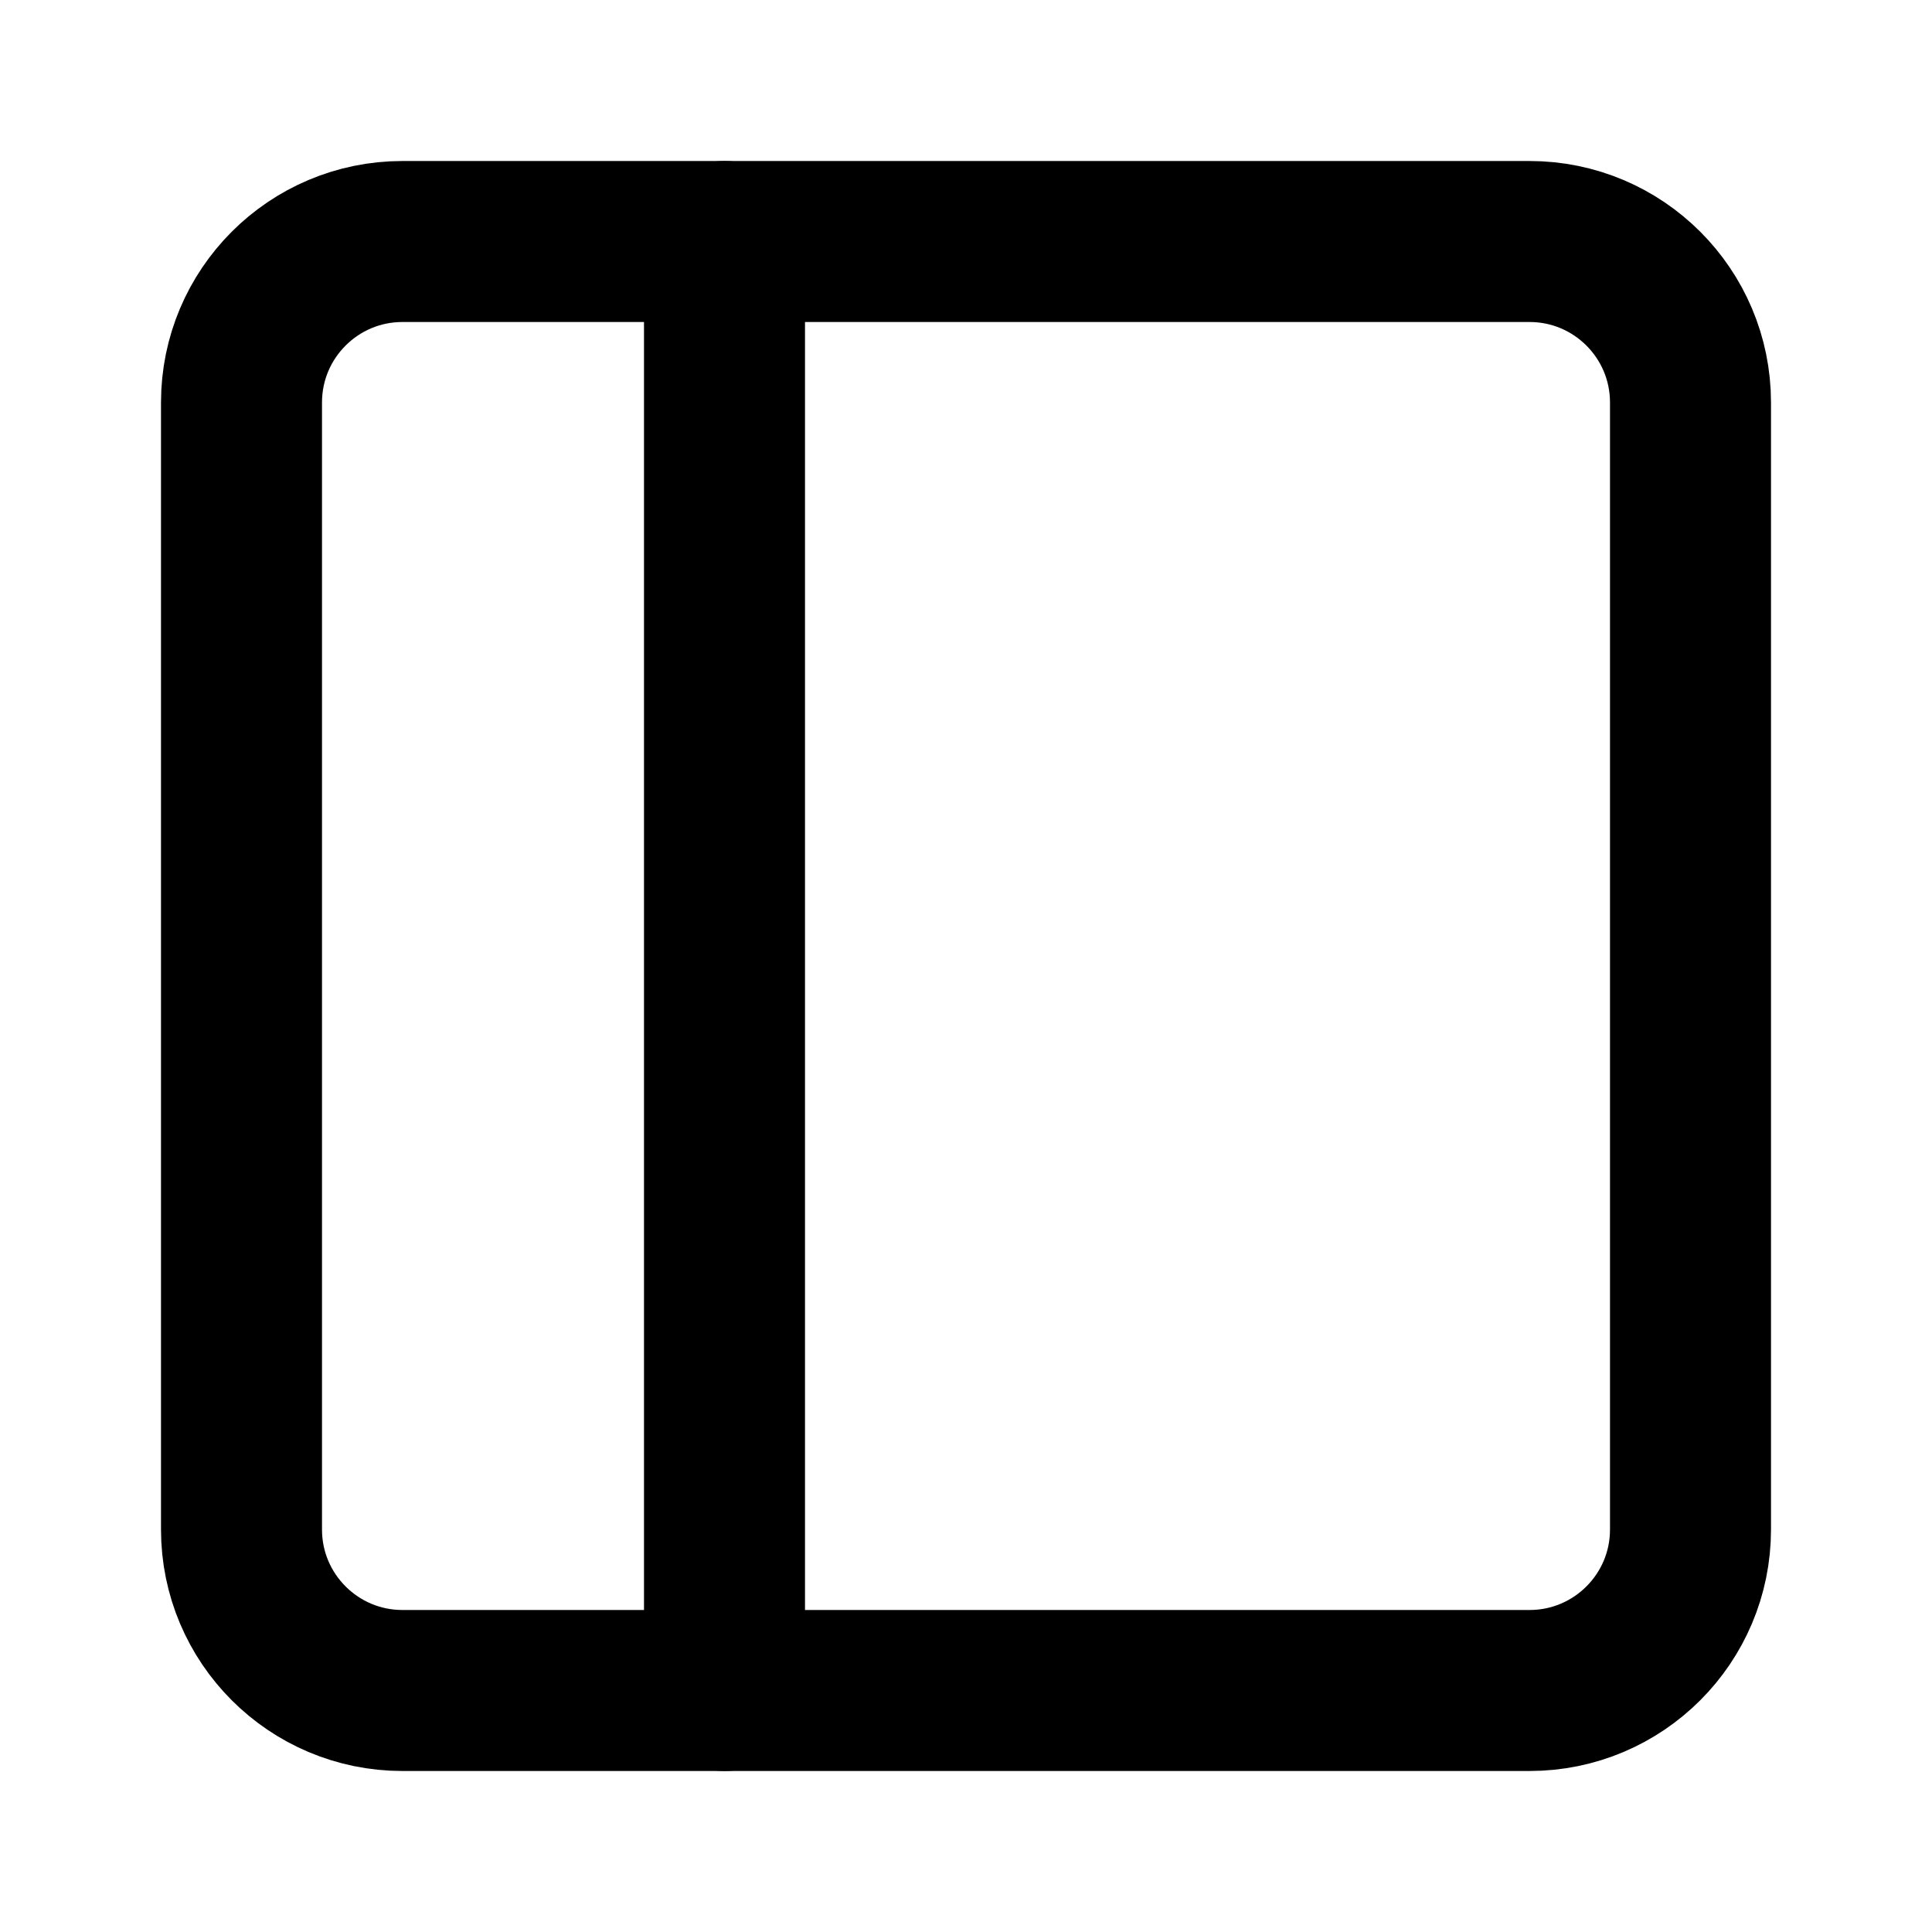
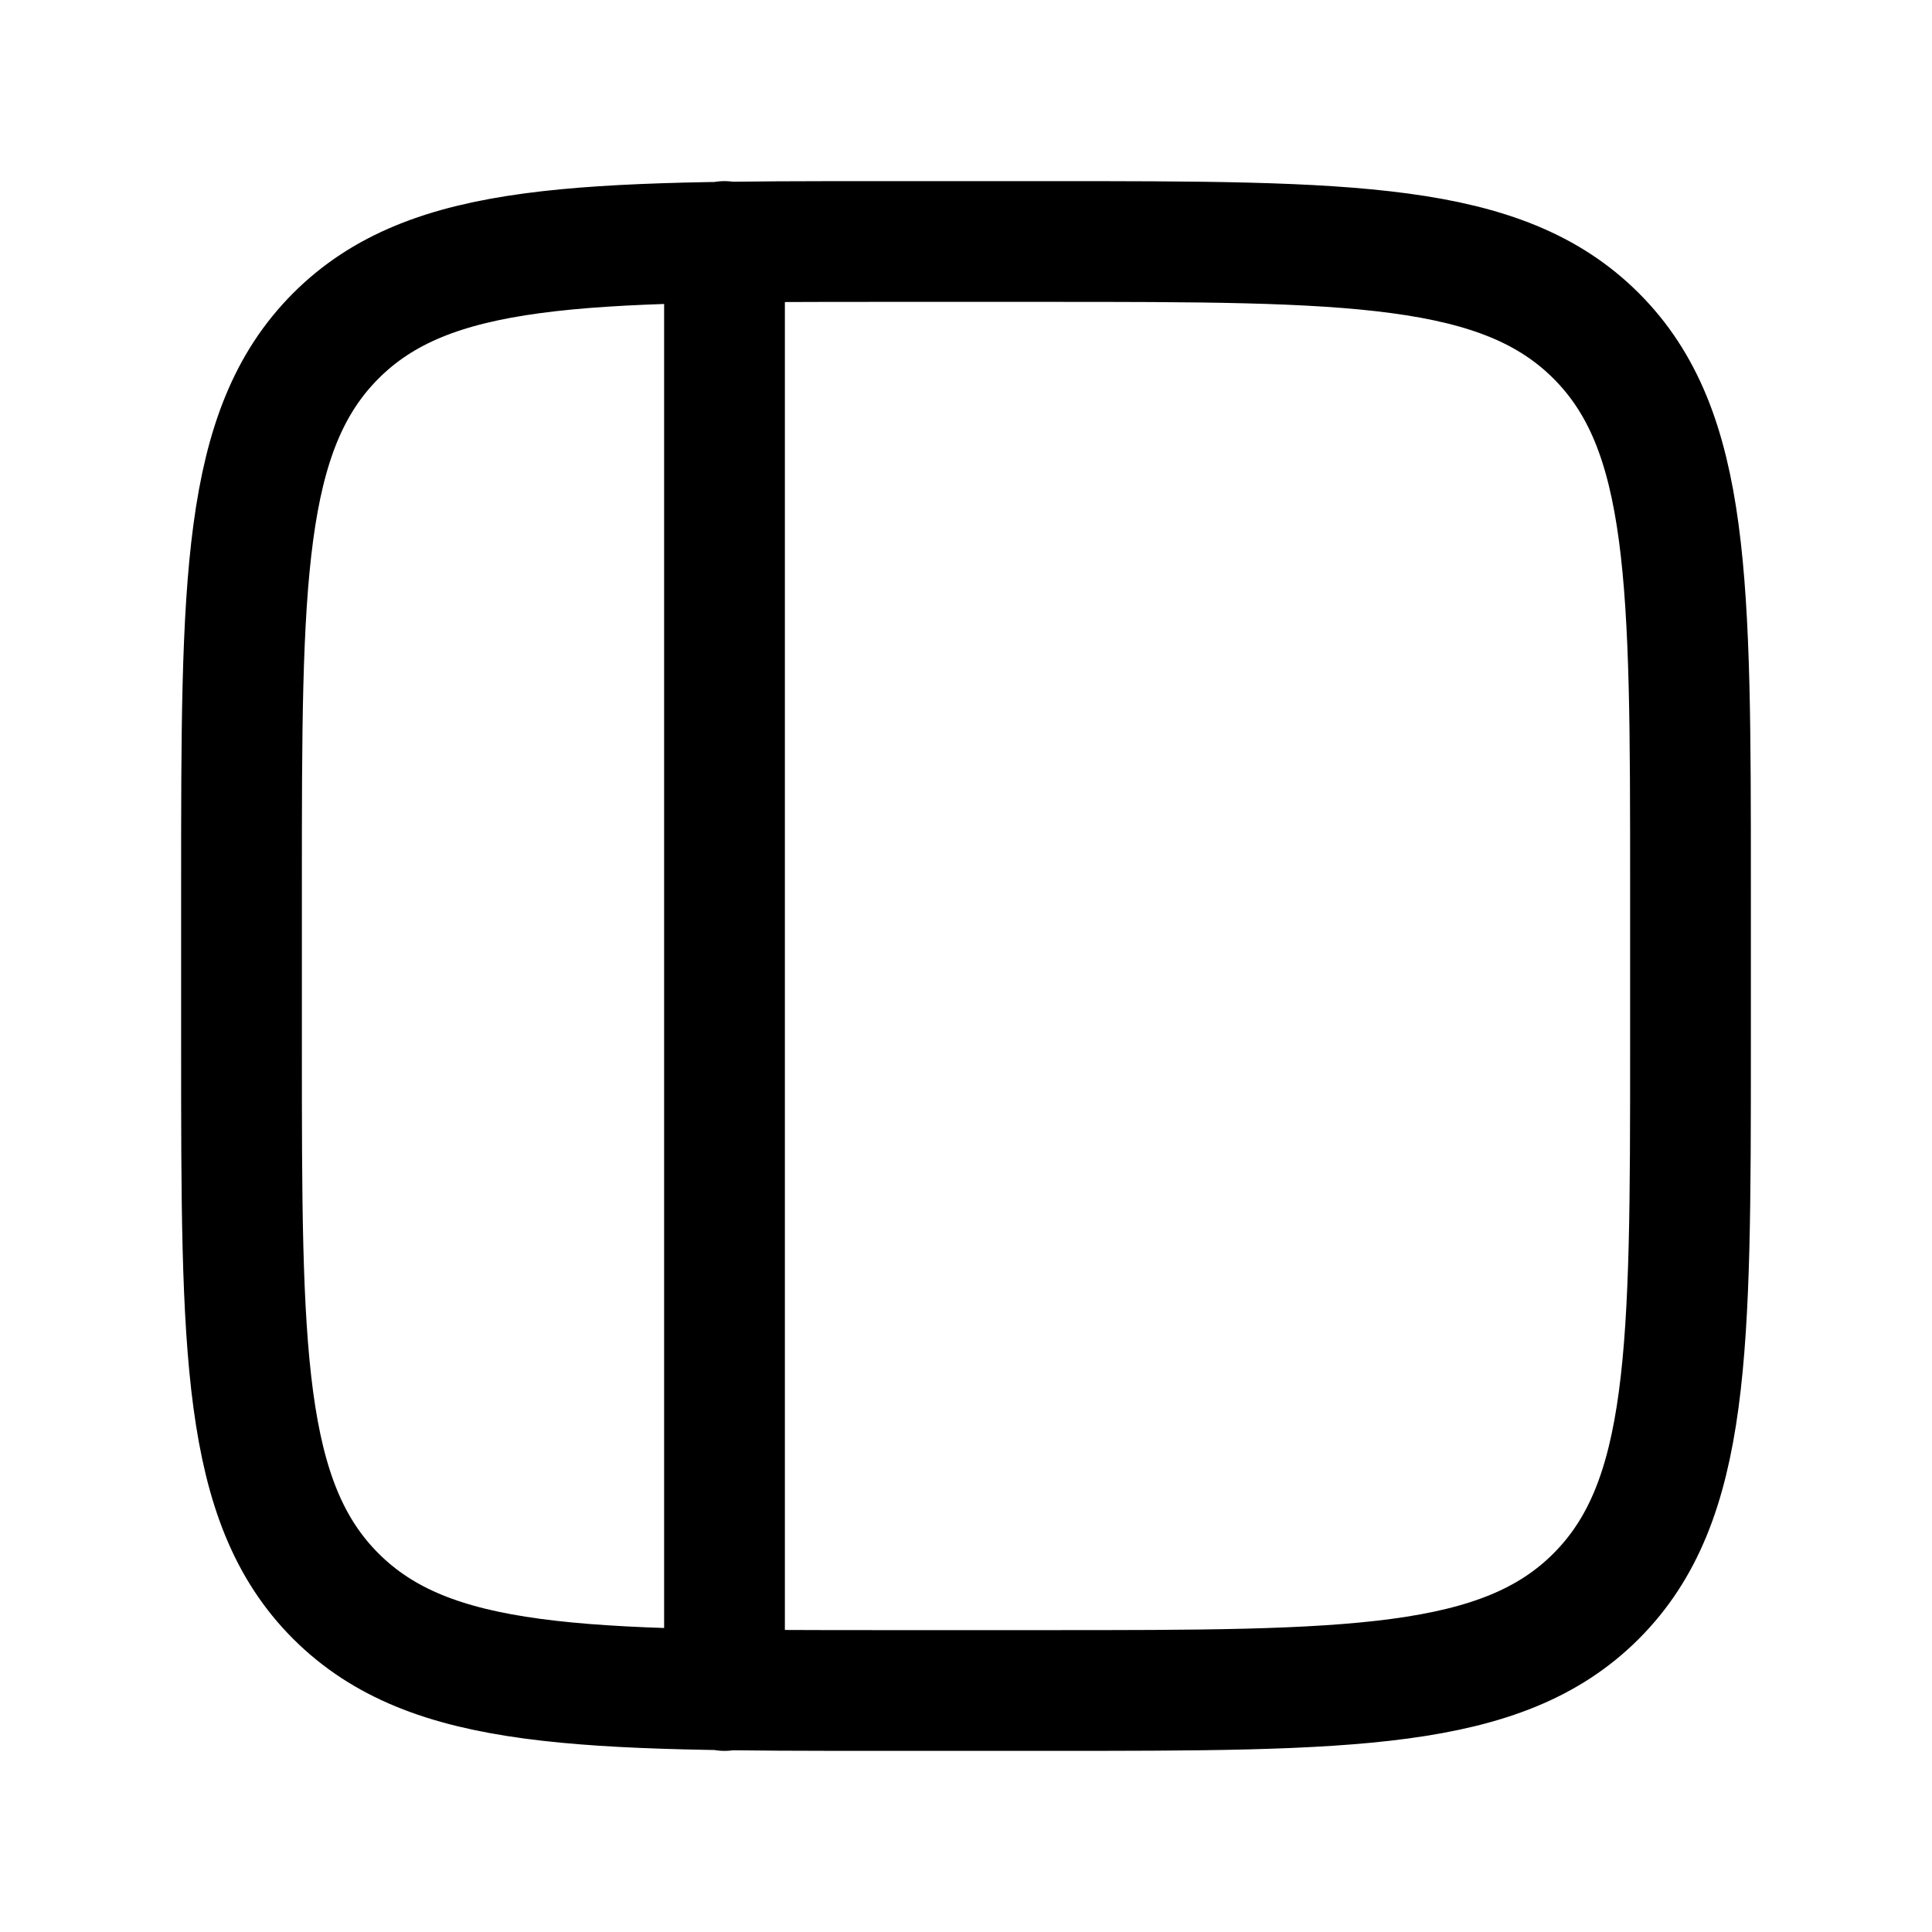
- <svg xmlns="http://www.w3.org/2000/svg" width="24" height="24" viewBox="0 0 24 24" fill="none" stroke="currentColor" stroke-width="2" stroke-linecap="round" stroke-linejoin="round" class="lucide lucide-panel-left-icon lucide-panel-left">
-   <rect width="18" height="18" x="3" y="3" rx="2" />
-   <path d="M9 3v18" />
+ <svg xmlns="http://www.w3.org/2000/svg" width="1em" height="1em" viewBox="0 0 24 24">
+   <path d="M0 0h24v24H0z" fill="none" />
+   <path fill="none" stroke="currentColor" stroke-linecap="round" stroke-linejoin="round" stroke-width="1.5" d="M13 3h-2C7.229 3 5.343 3 4.172 4.172S3 7.229 3 11v2c0 3.771 0 5.657 1.172 6.828S7.229 21 11 21h2c3.771 0 5.657 0 6.828-1.172S21 16.771 21 13v-2c0-3.771 0-5.657-1.172-6.828S16.771 3 13 3M9 3v18" />
</svg>
